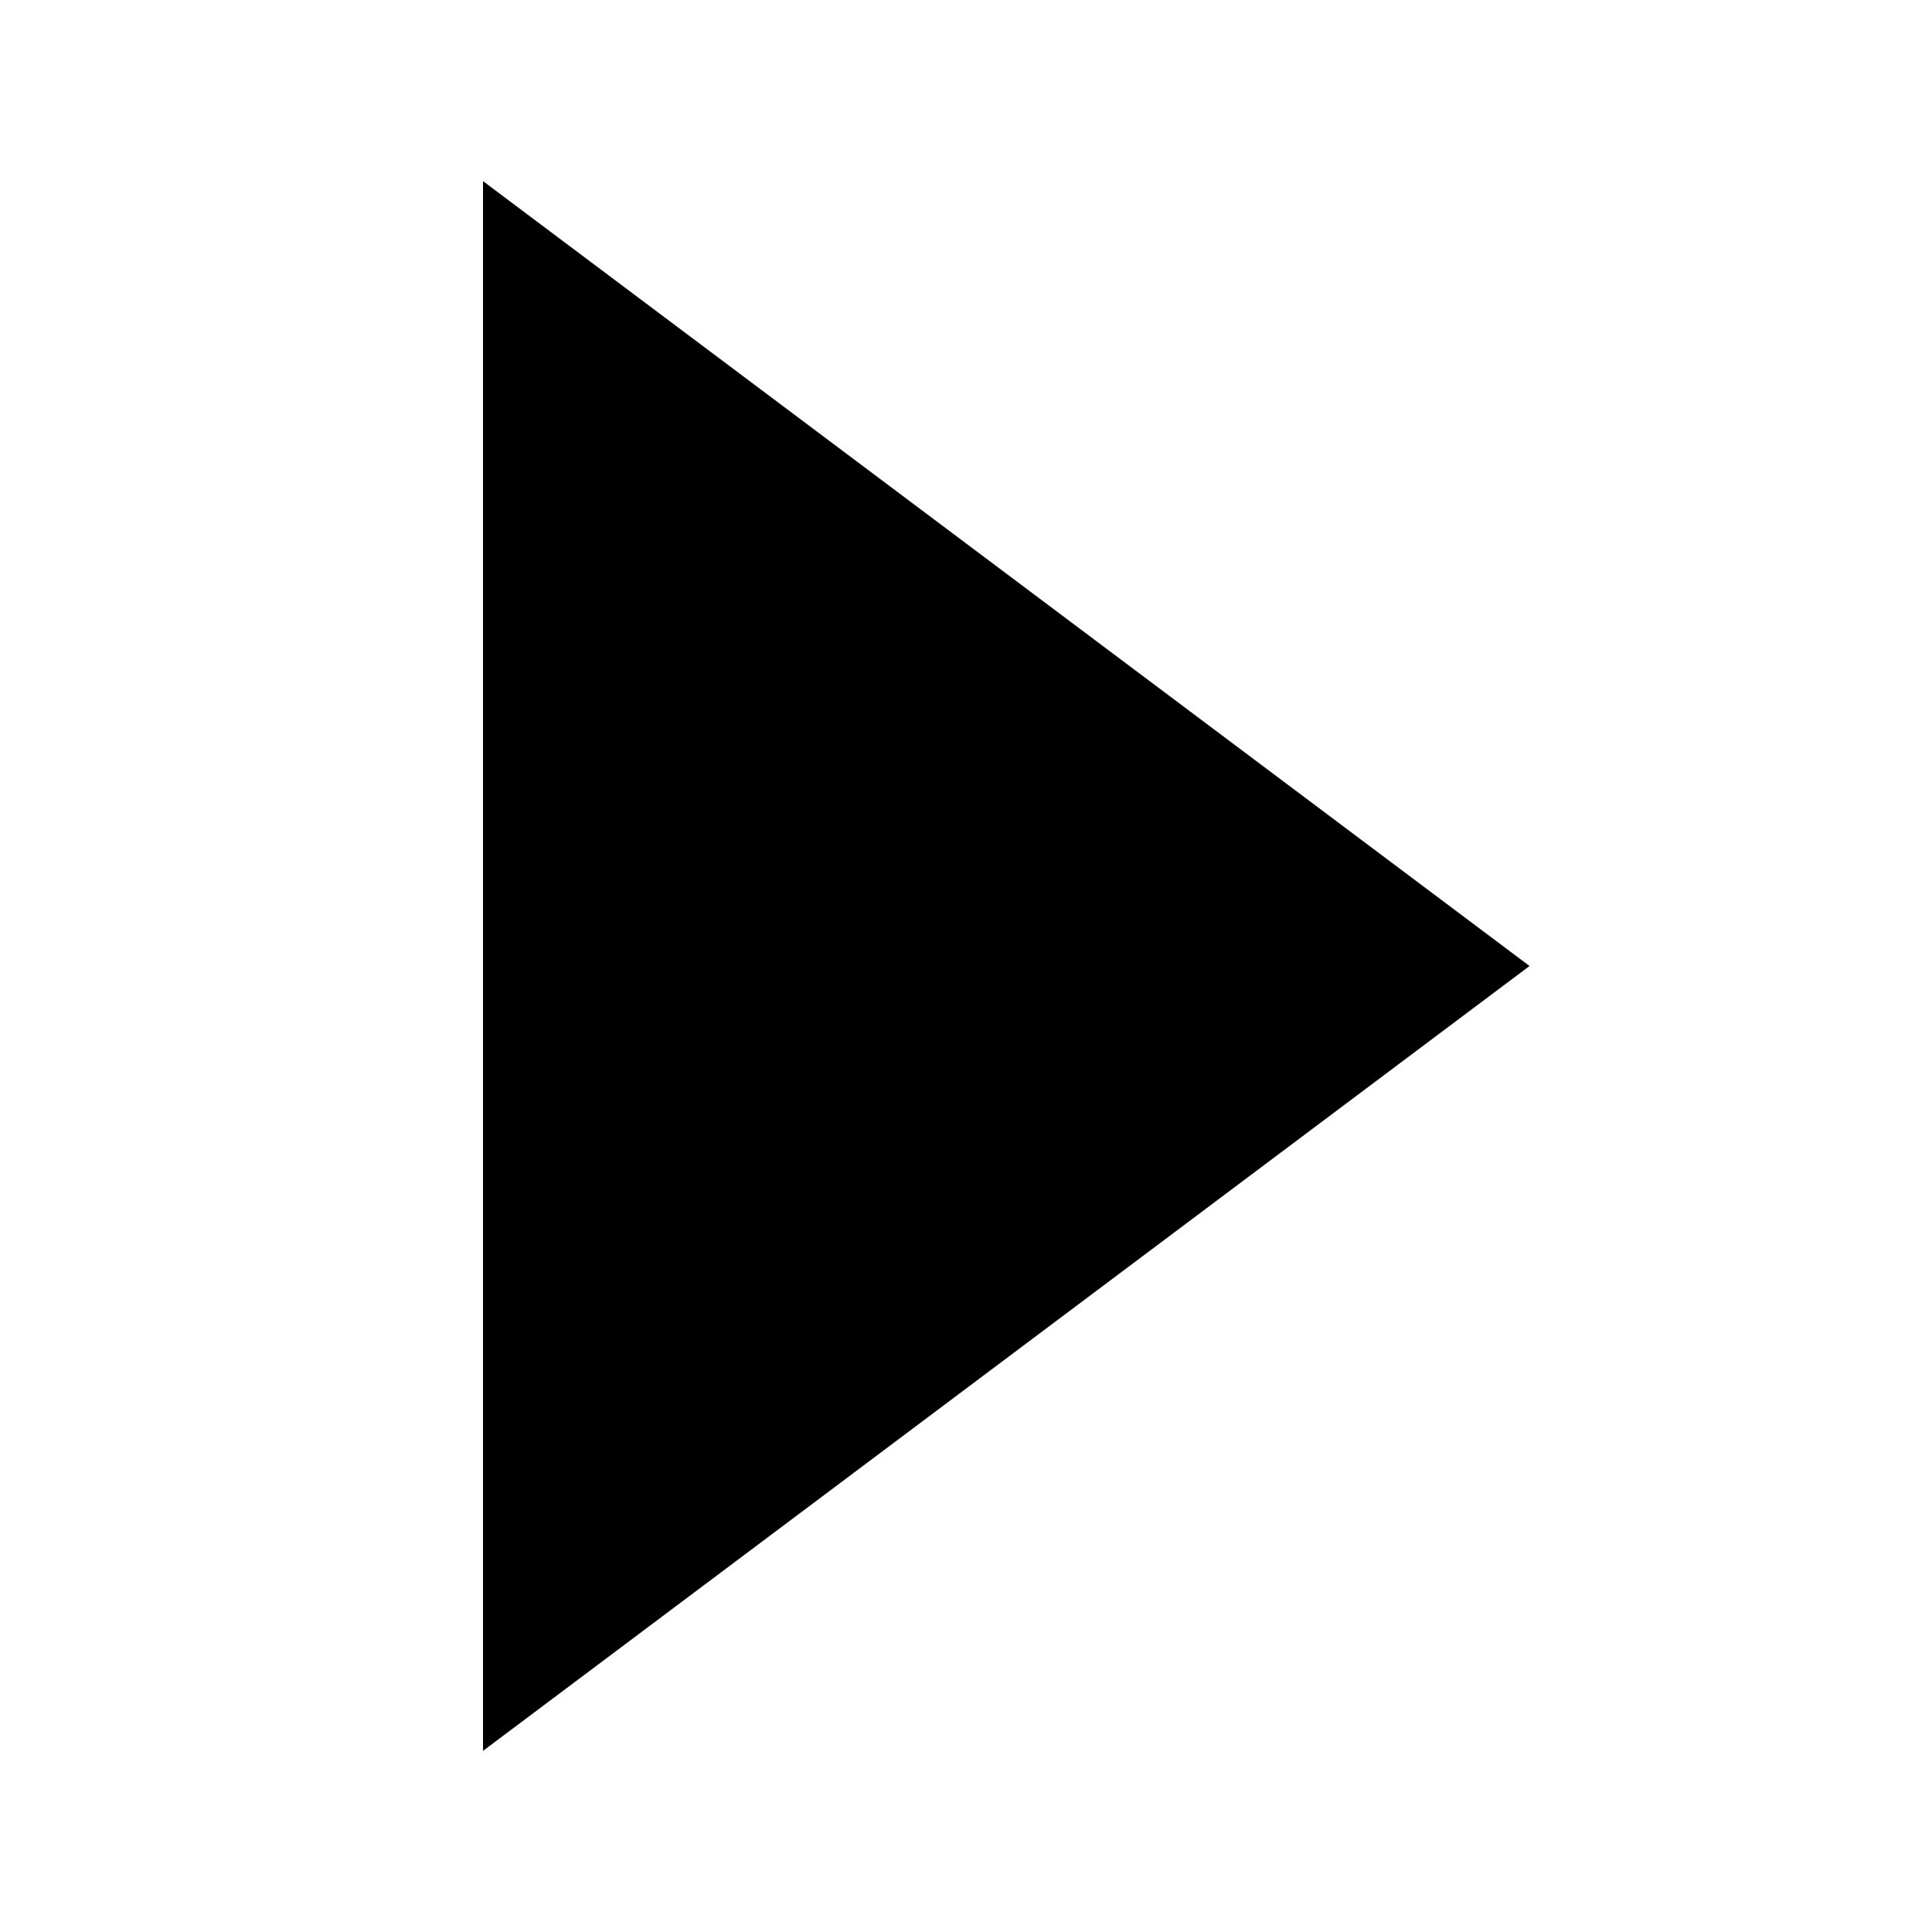
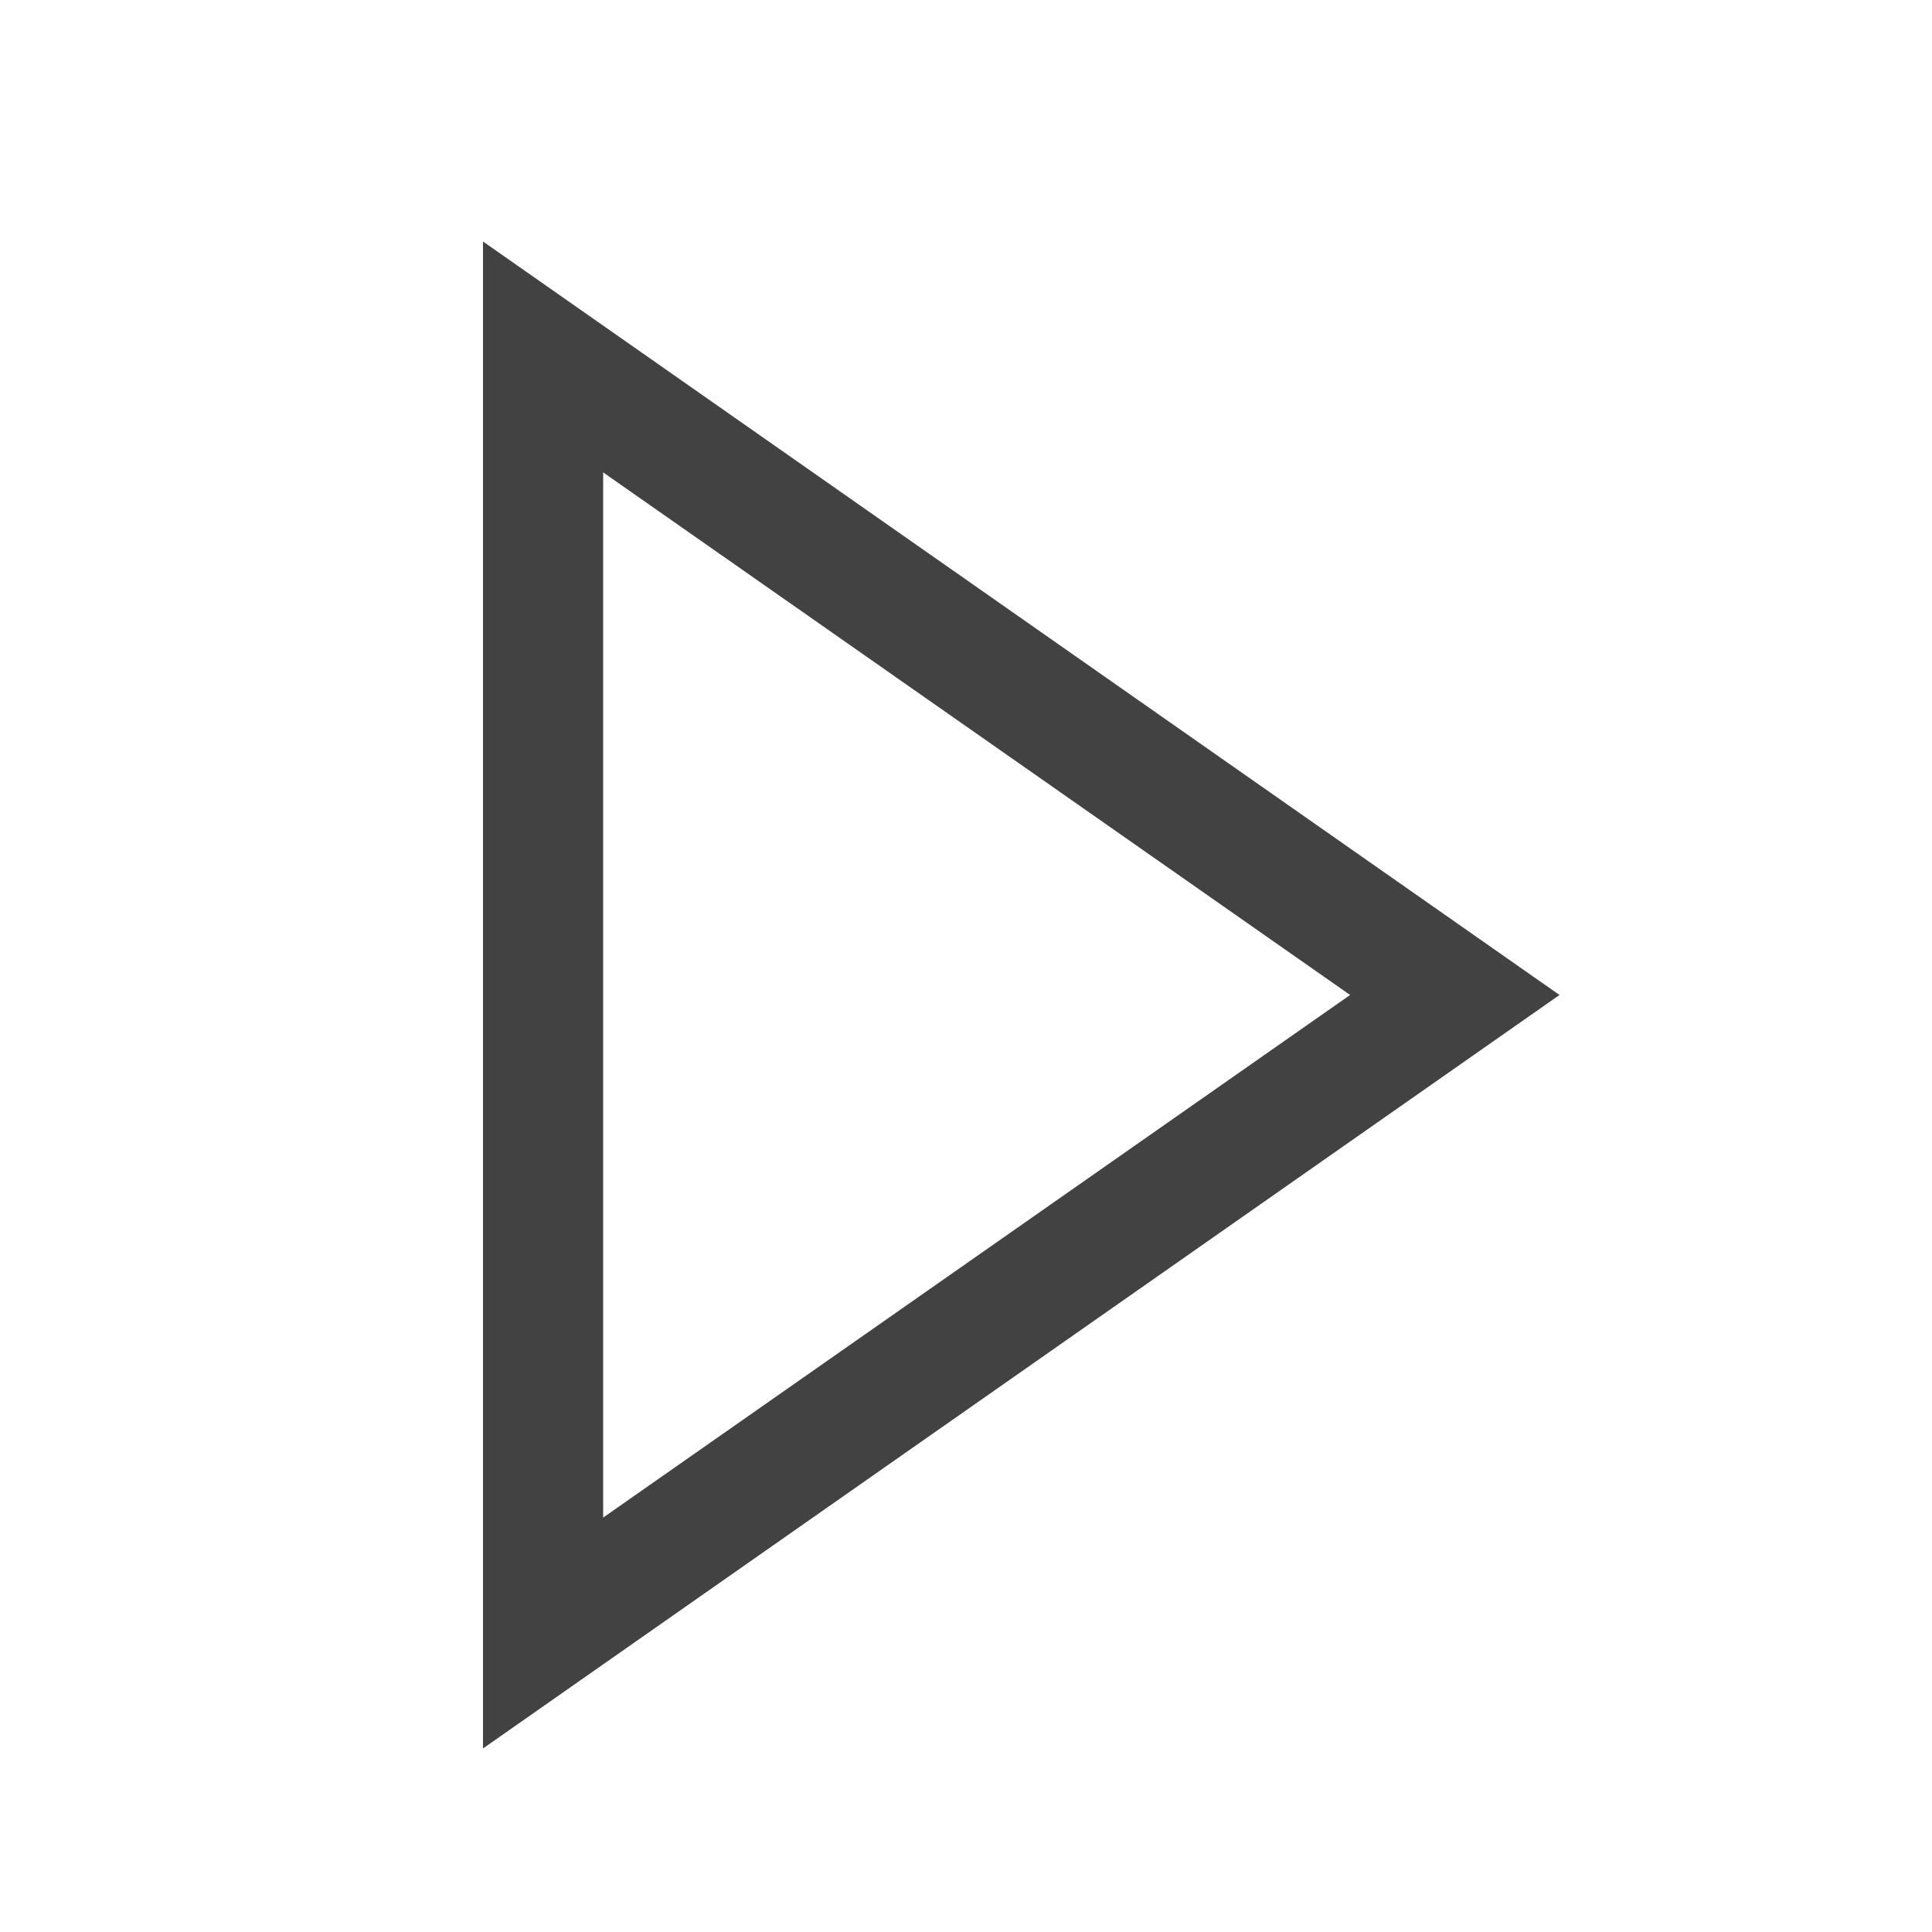
- <svg xmlns="http://www.w3.org/2000/svg" viewBox="0 0 16 16">
-   <defs>
-     <style>.icon-canvas-transparent,.icon-vs-out{fill:#f6f6f6;}.icon-canvas-transparent{opacity:0;}.icon-vs-action-green{fill:#000000;}</style>
-   </defs>
-   <g id="canvas">
-     <path class="icon-canvas-transparent" d="M16,0V16H0V0Z" />
-   </g>
-   <g id="outline" style="display: none;">
-     <path class="icon-vs-out" d="M14.334,8,3.667,16H3V0h.667Z" />
-   </g>
-   <g id="iconBg">
-     <path class="icon-vs-action-green" d="M4,1.5v13L12.667,8,4,1.5Z" />
-   </g>
+ <svg xmlns="http://www.w3.org/2000/svg" width="16" height="16" viewBox="0 0 16 16" fill="none">
+   <path fill-rule="evenodd" clip-rule="evenodd" d="M4 2V14.48L12.915 8.24L4 2ZM11.181 8.24L4.995 12.568V3.912L11.181 8.24Z" fill="#424242" />
</svg>
